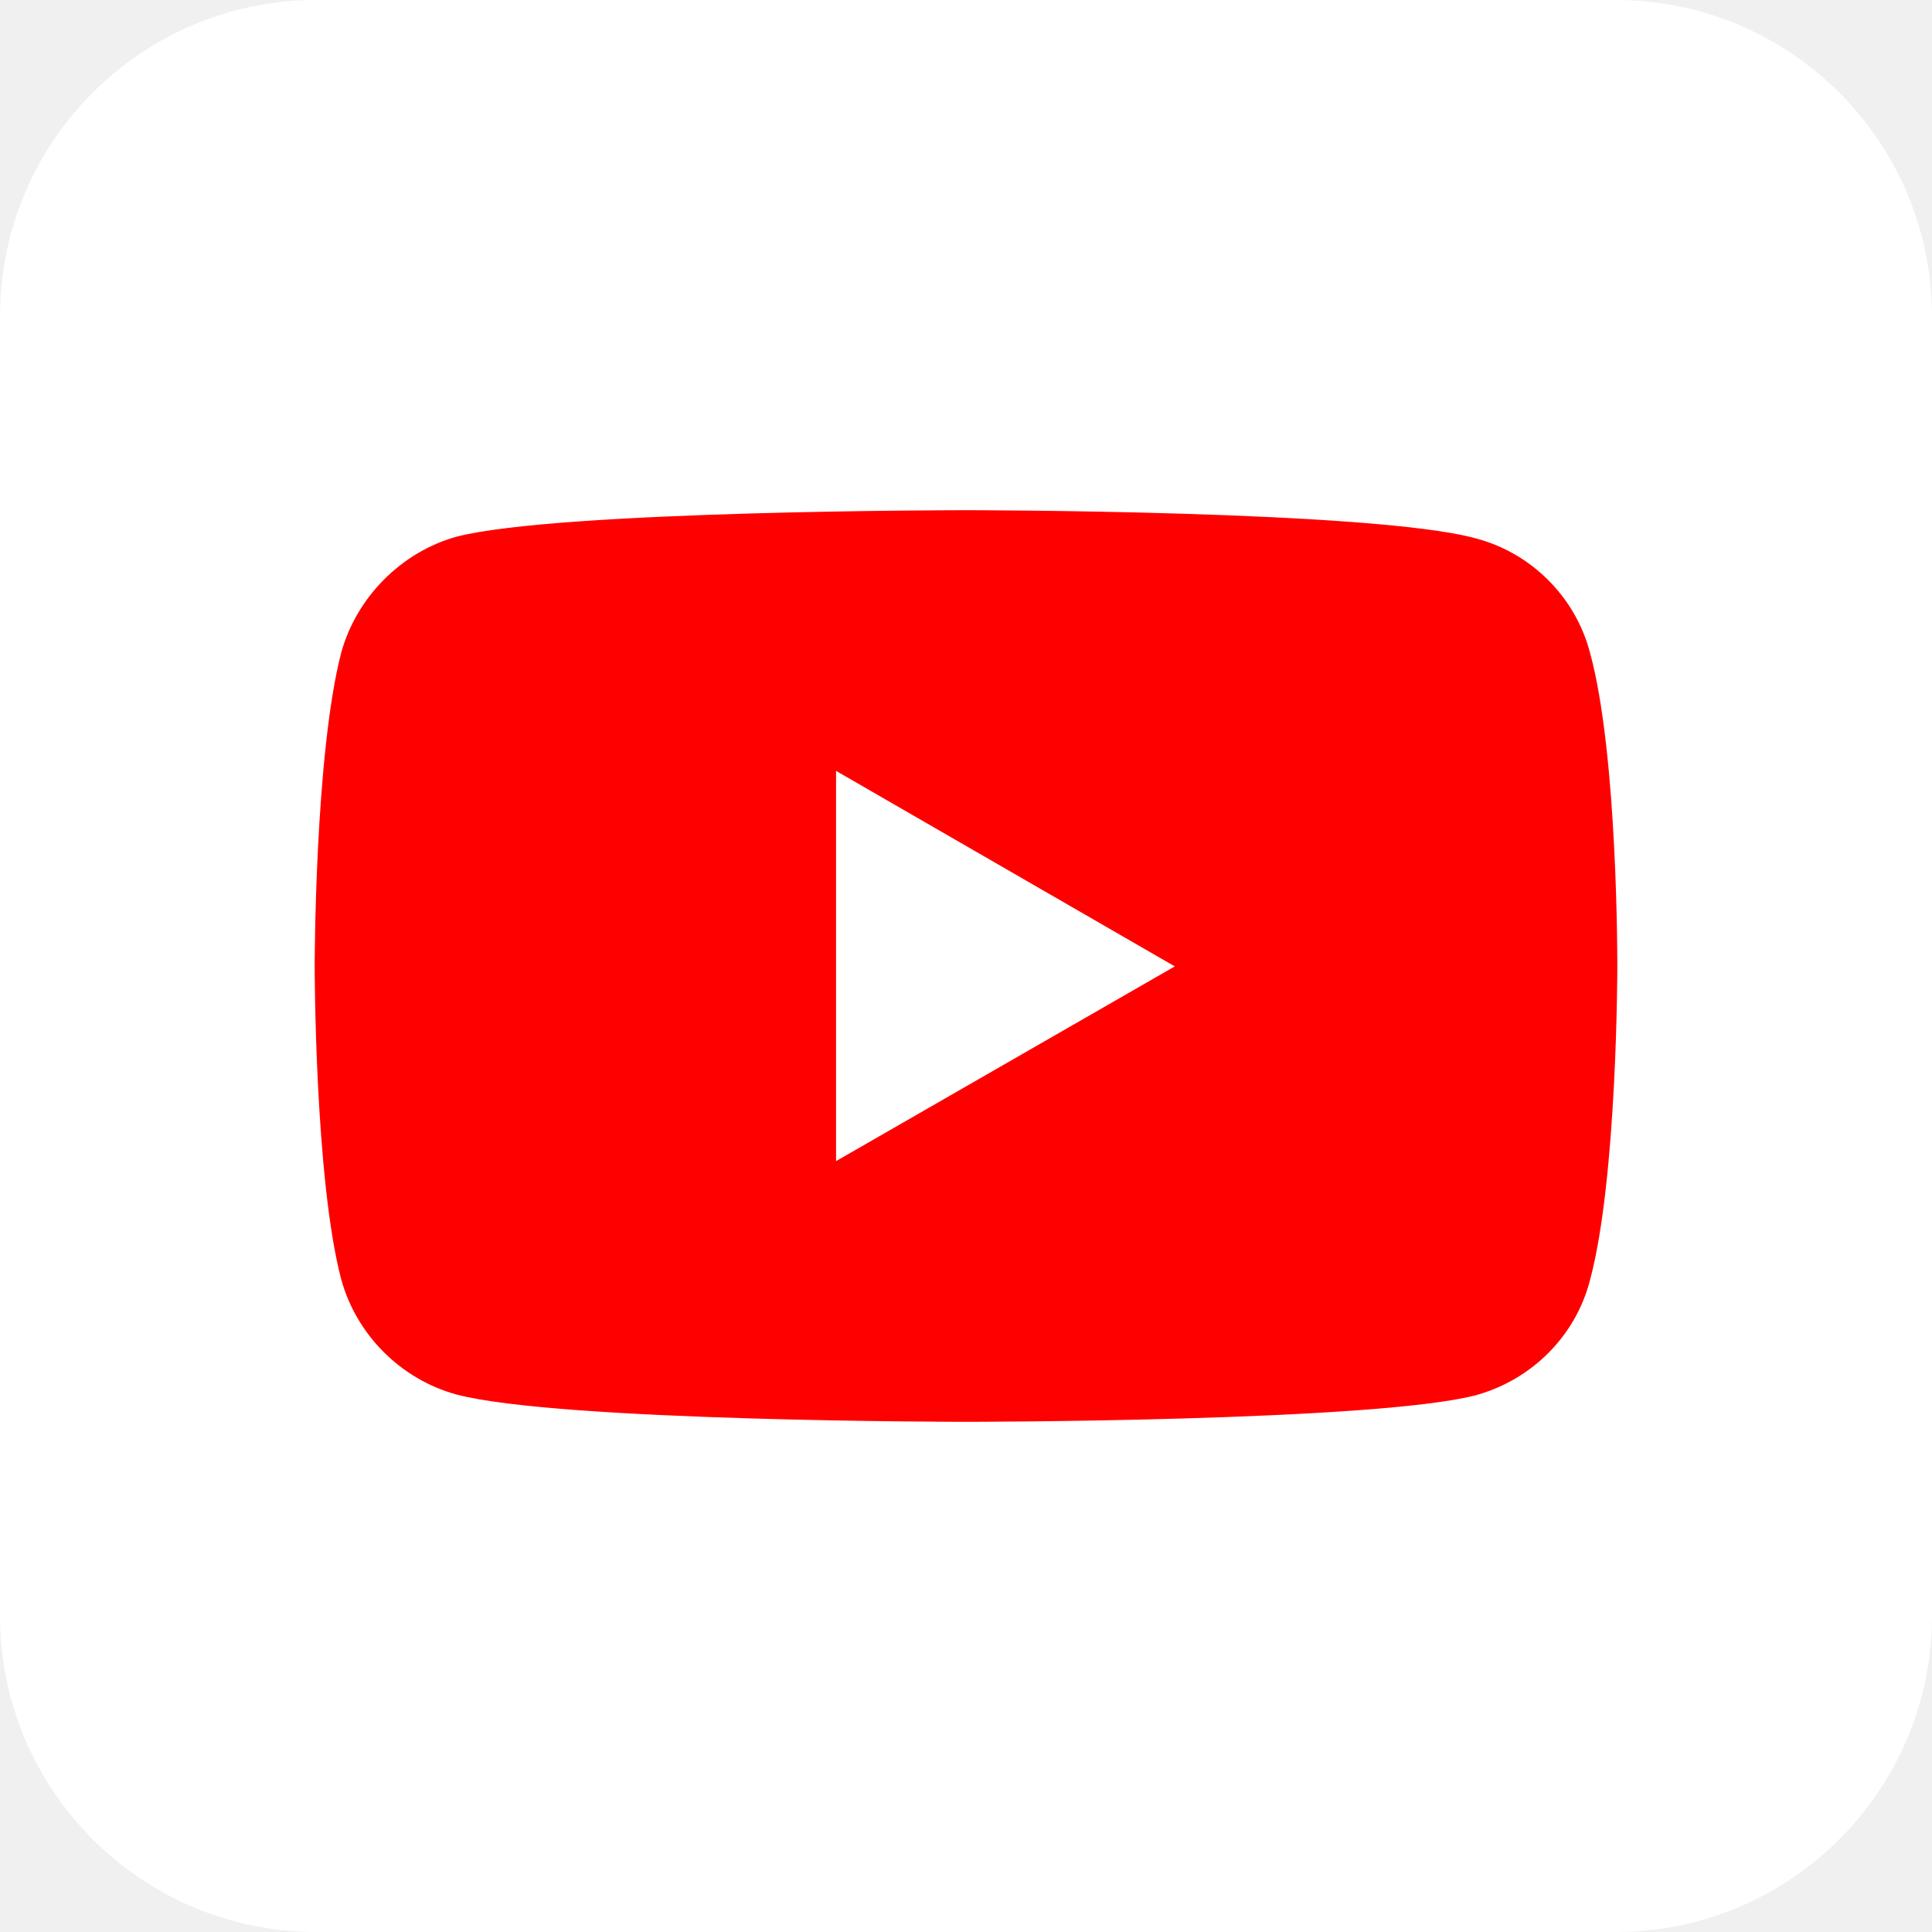
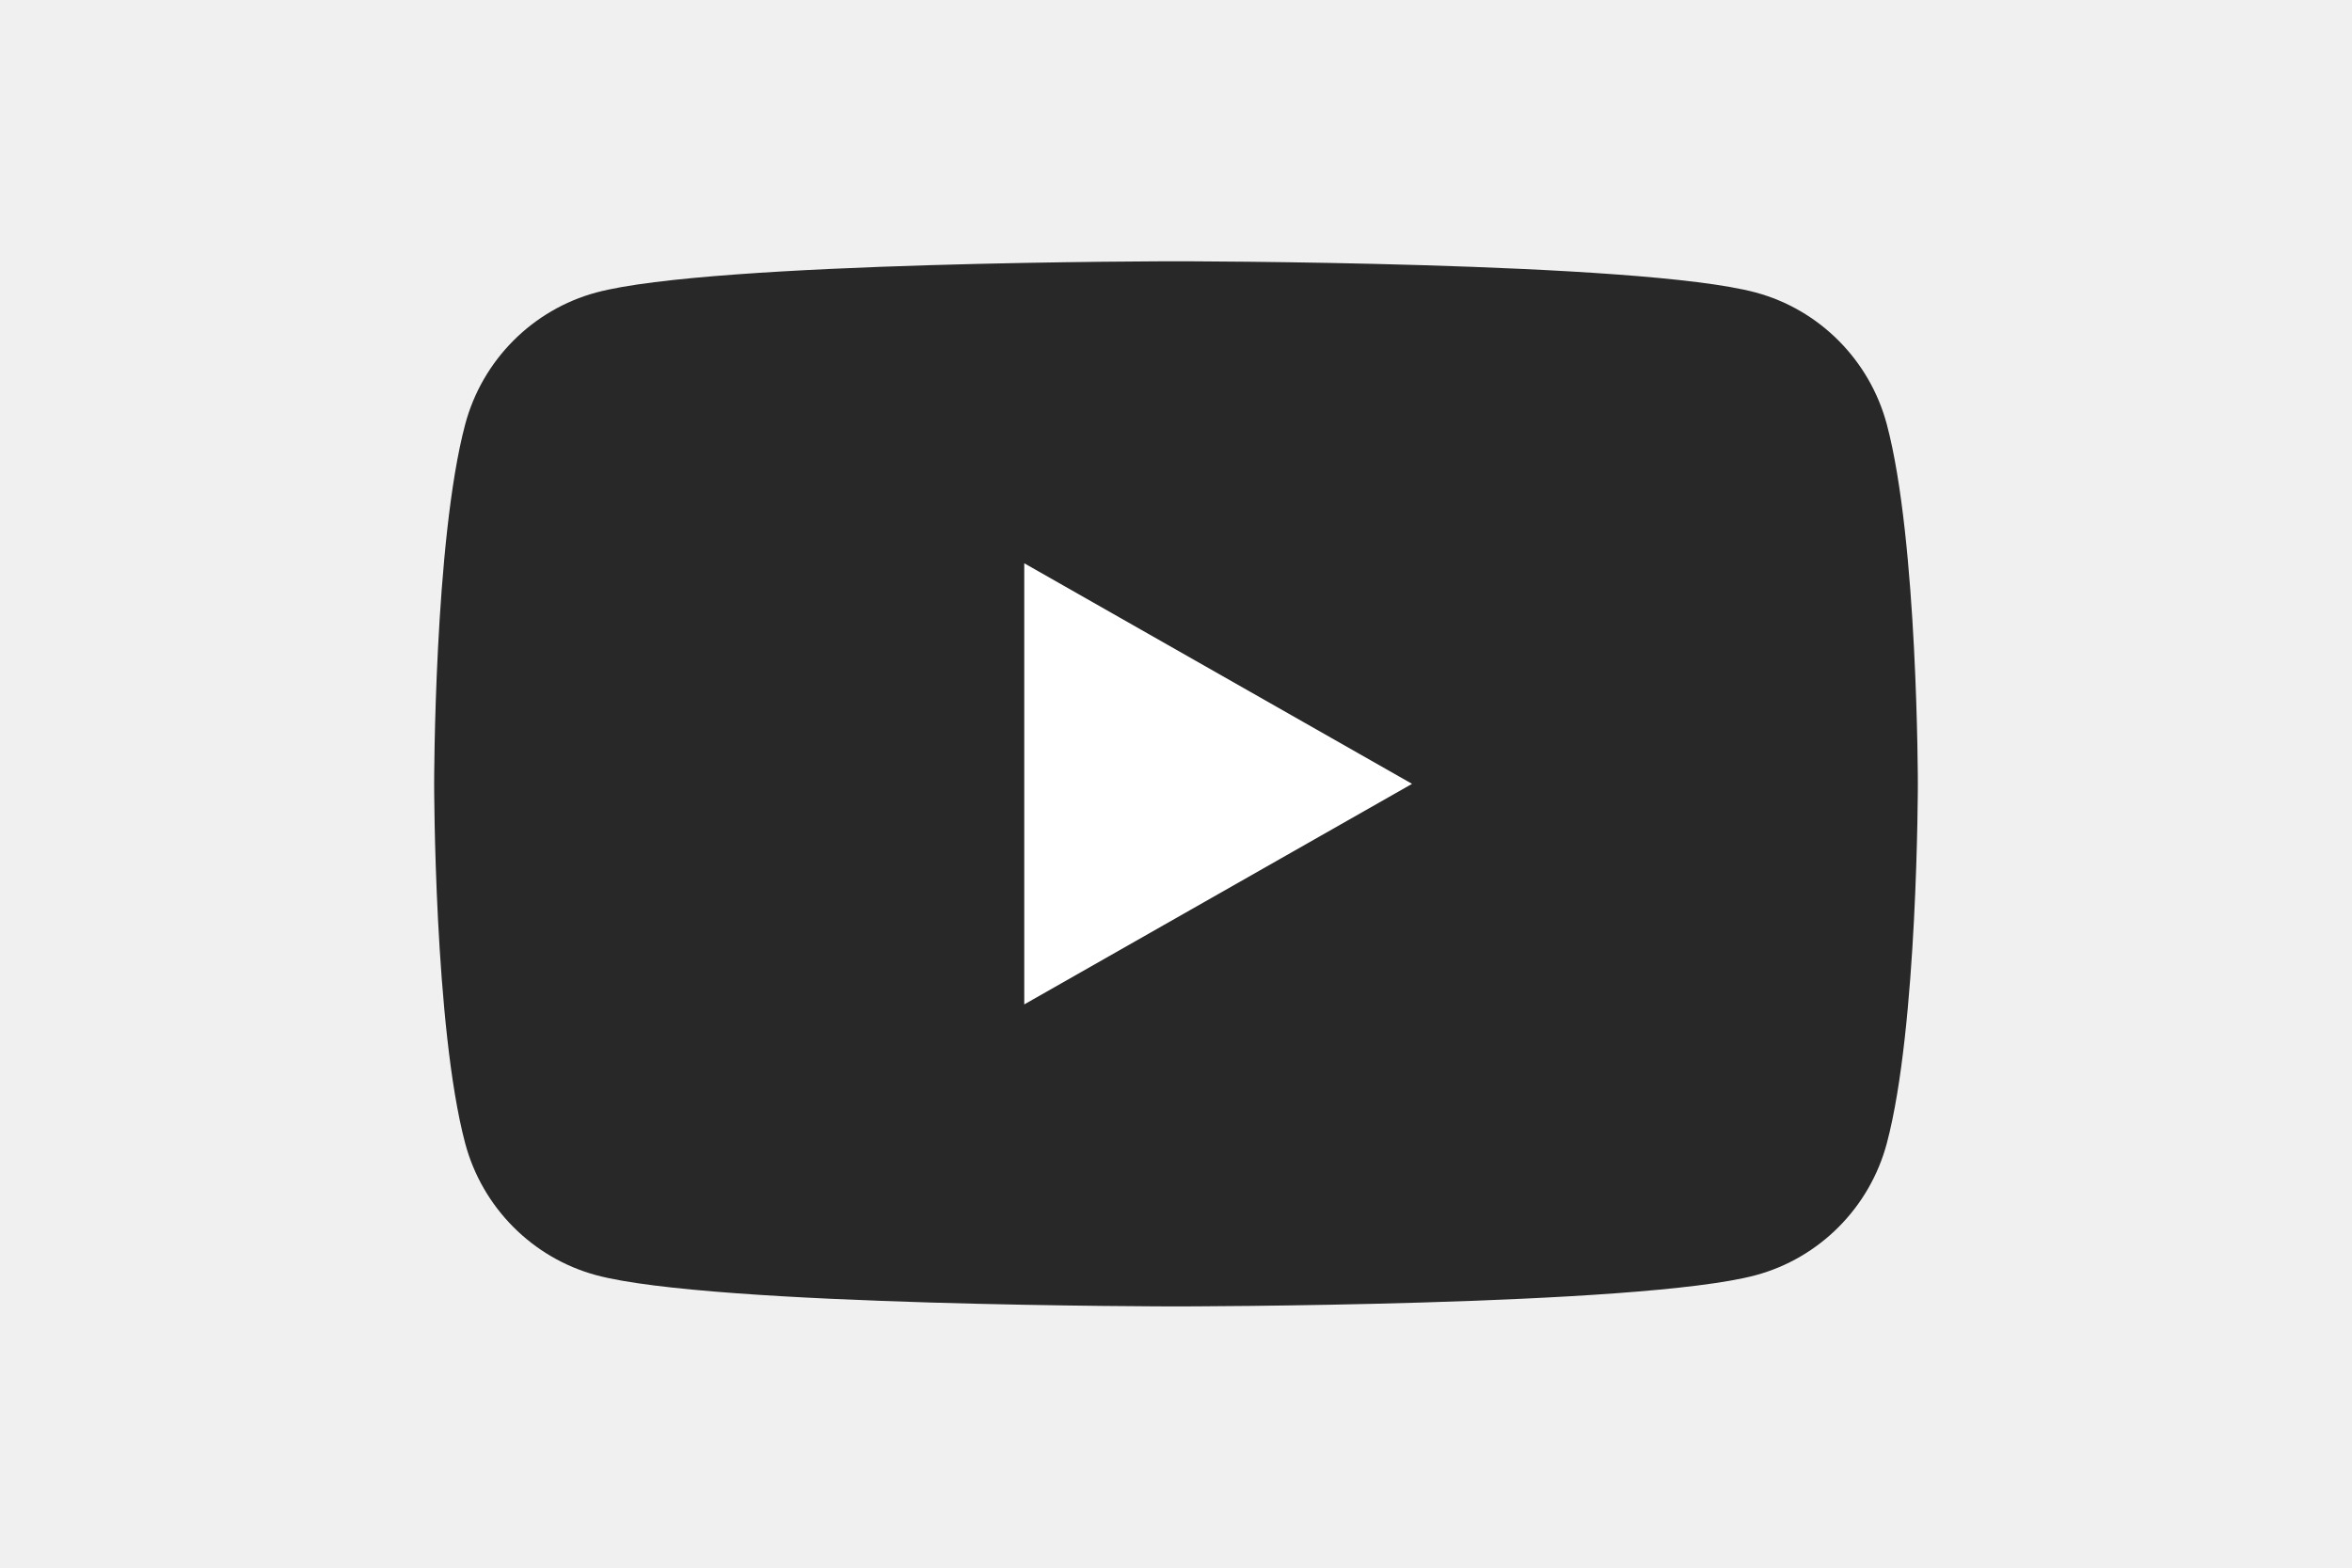
- <svg xmlns="http://www.w3.org/2000/svg" version="1.1" id="Слой_1" x="0px" y="0px" viewBox="0 0 300 300" enable-background="new 0 0 400 400" xml:space="preserve" width="300" height="300">
-   <defs id="defs15">
-     <pattern y="0" x="0" height="6" width="6" patternUnits="userSpaceOnUse" id="EMFhbasepattern" />
-   </defs>
-   <g id="g5360">
-     <rect width="300" height="300" id="rect4" style="fill:#ffffff;fill-opacity:1" x="0" y="0" ry="49.138" />
-     <g transform="matrix(5.902632,0,0,5.902632,521.3967,-711.3176)" id="g4167">
-       <path style="fill:#ff0000;fill-opacity:1;fill-rule:nonzero;stroke:none" d="m 149.938,79.223 c 0,0 -63.219,5.9e-5 -79.086,4.123 -8.496,2.374 -15.491,9.37 -17.865,17.99 -4.123,15.867 -4.123,48.727 -4.123,48.727 0,0 9.4e-5,32.984 4.123,48.602 2.374,8.621 9.245,15.491 17.865,17.865 15.992,4.248 79.086,4.248 79.086,4.248 0,0 63.344,-5e-5 79.211,-4.123 8.621,-2.374 15.491,-9.12 17.74,-17.865 4.248,-15.742 4.248,-48.602 4.248,-48.602 0,0 0.125,-32.984 -4.248,-48.852 -2.249,-8.621 -9.119,-15.491 -17.74,-17.74 -15.867,-4.373 -79.211,-4.373 -79.211,-4.373 z m -20.115,40.48 52.6,30.359 -52.6,30.234 0,-60.594 z" transform="matrix(0.169416,0,0,0.169416,-88.33291,120.5086)" id="path4156" />
-     </g>
-   </g>
+ <svg xmlns="http://www.w3.org/2000/svg" height="800" width="1200" viewBox="-35.2 -41.333 305.067 248">
+   <path d="M229.763 25.817c-2.699-10.162-10.65-18.165-20.747-20.881C190.716 0 117.333 0 117.333 0S43.951 0 25.651 4.936C15.554 7.652 7.602 15.655 4.904 25.817 0 44.237 0 82.667 0 82.667s0 38.43 4.904 56.85c2.698 10.162 10.65 18.164 20.747 20.881 18.3 4.935 91.682 4.935 91.682 4.935s73.383 0 91.683-4.935c10.097-2.717 18.048-10.72 20.747-20.88 4.904-18.422 4.904-56.851 4.904-56.851s0-38.43-4.904-56.85" fill="#282828" />
+   <path d="M93.333 117.558l61.334-34.89-61.334-34.893z" fill="#fff" />
</svg>
